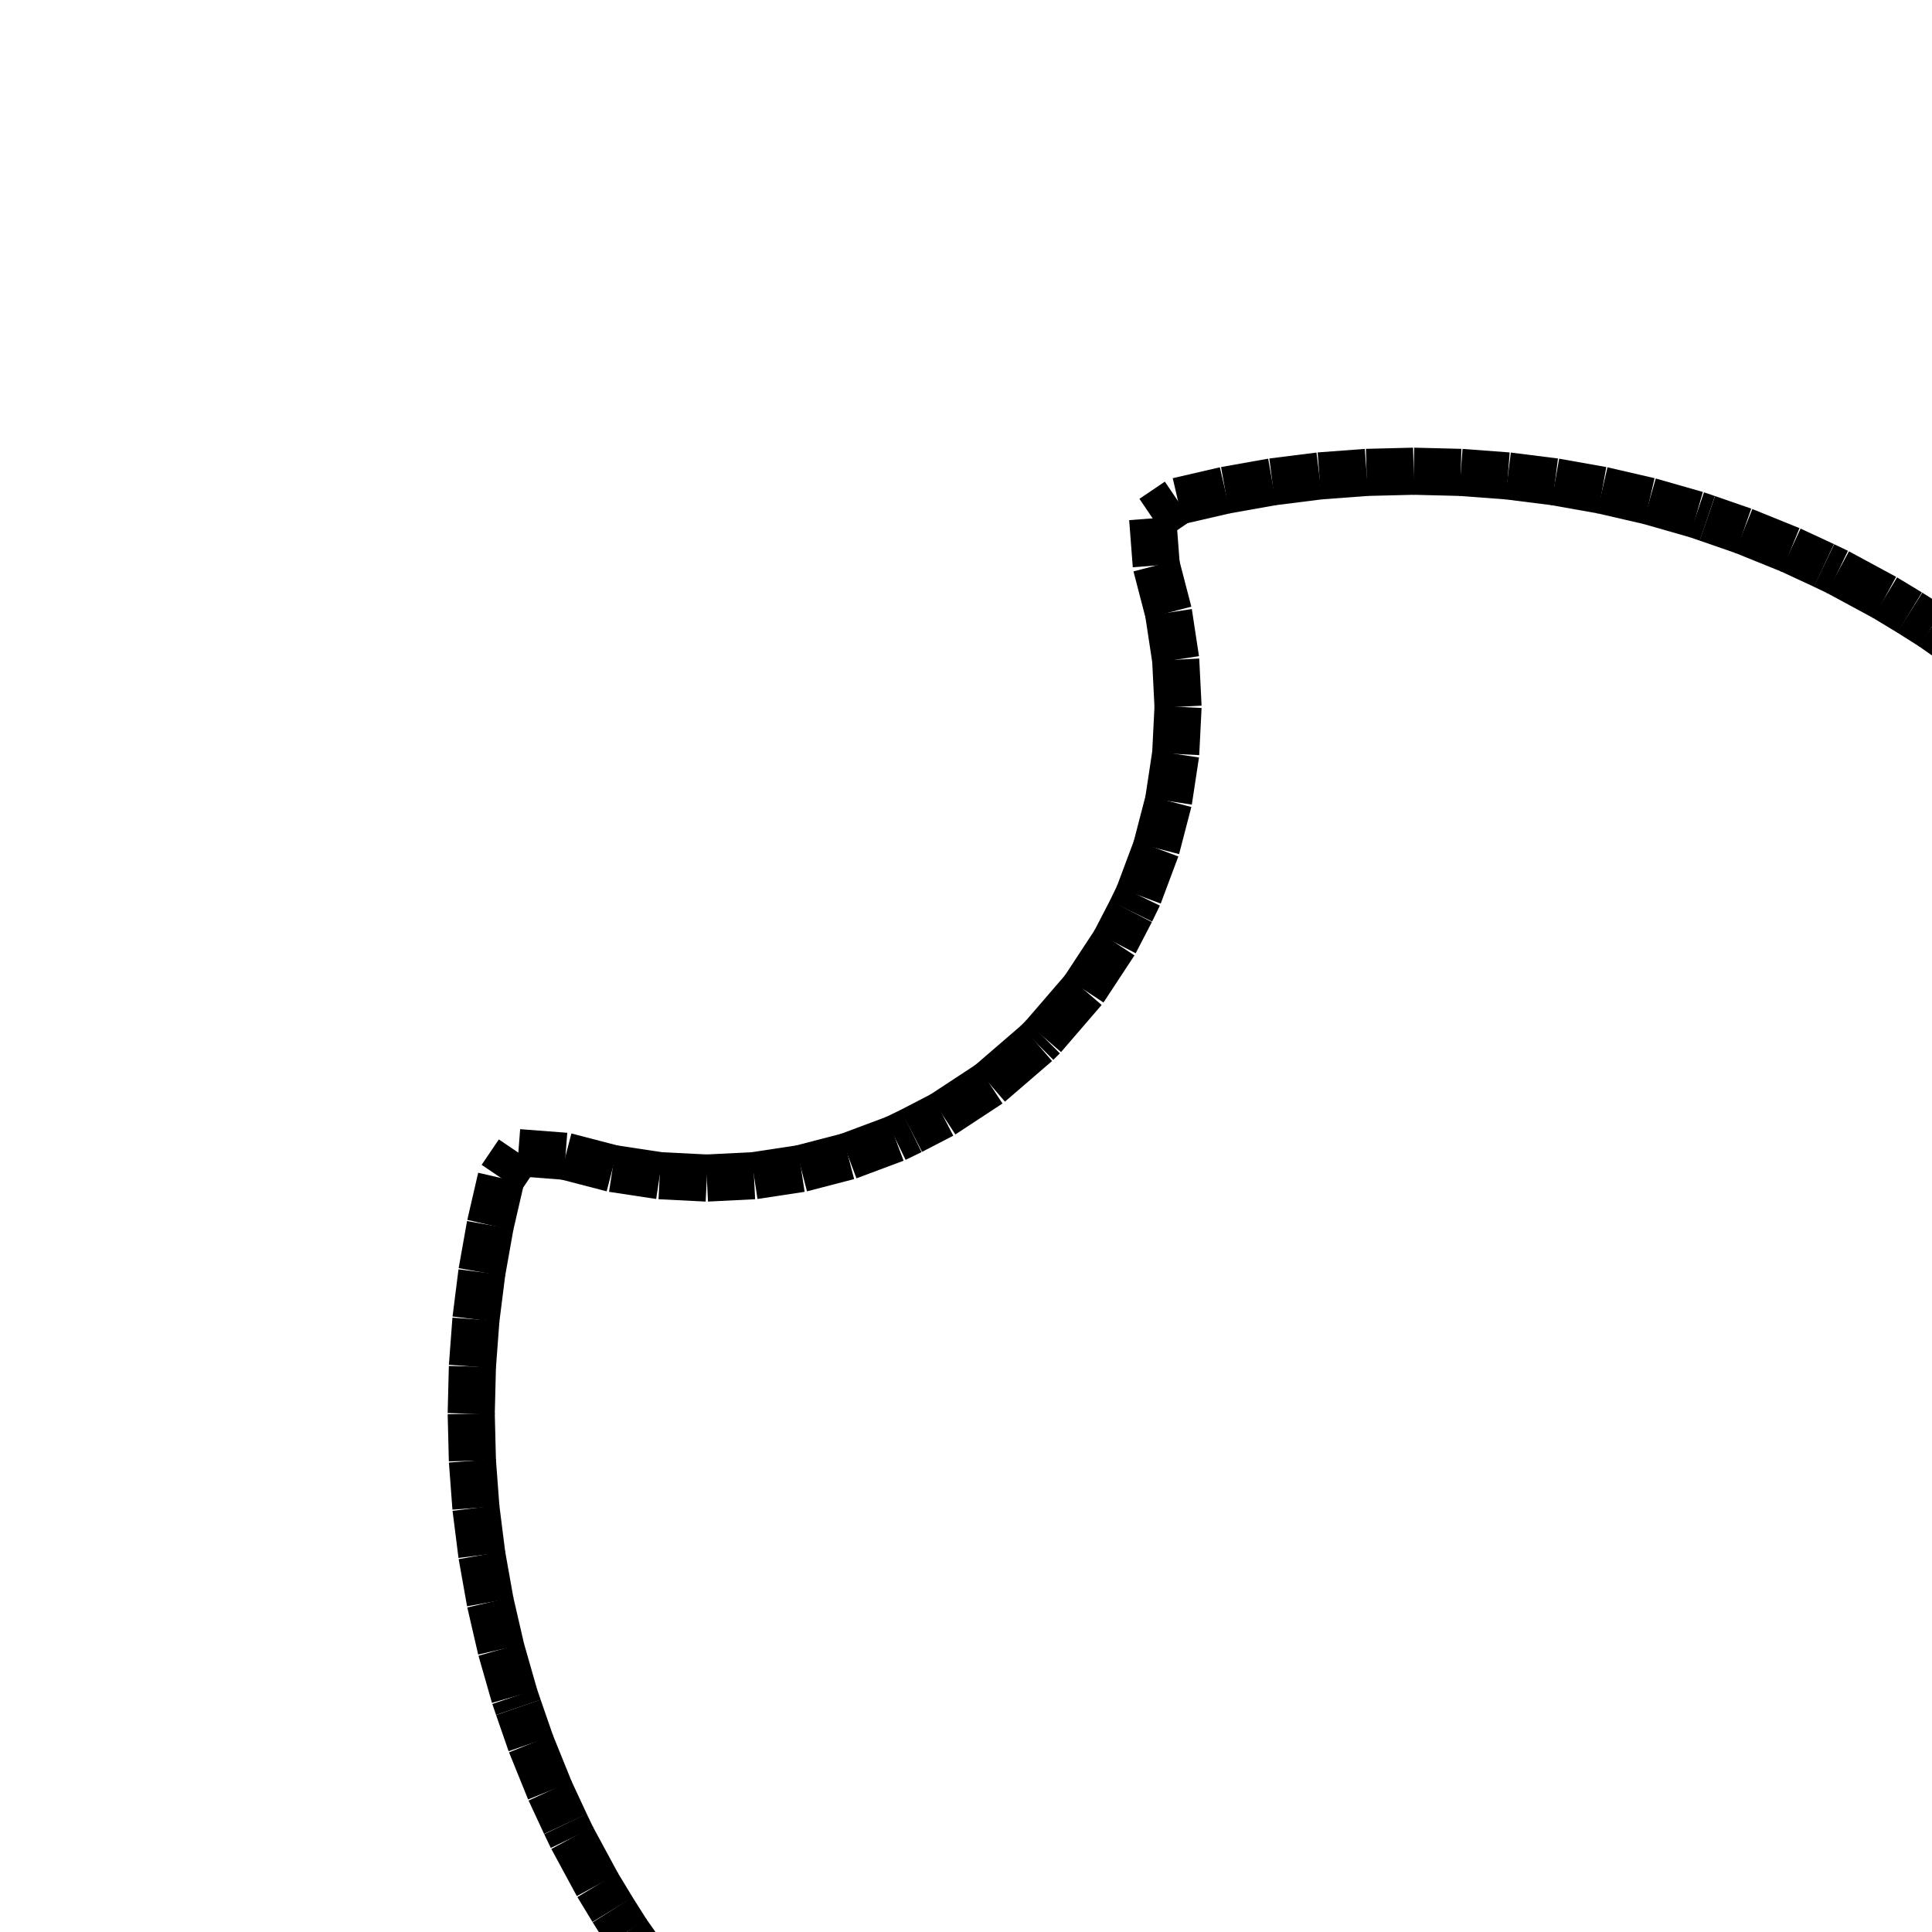
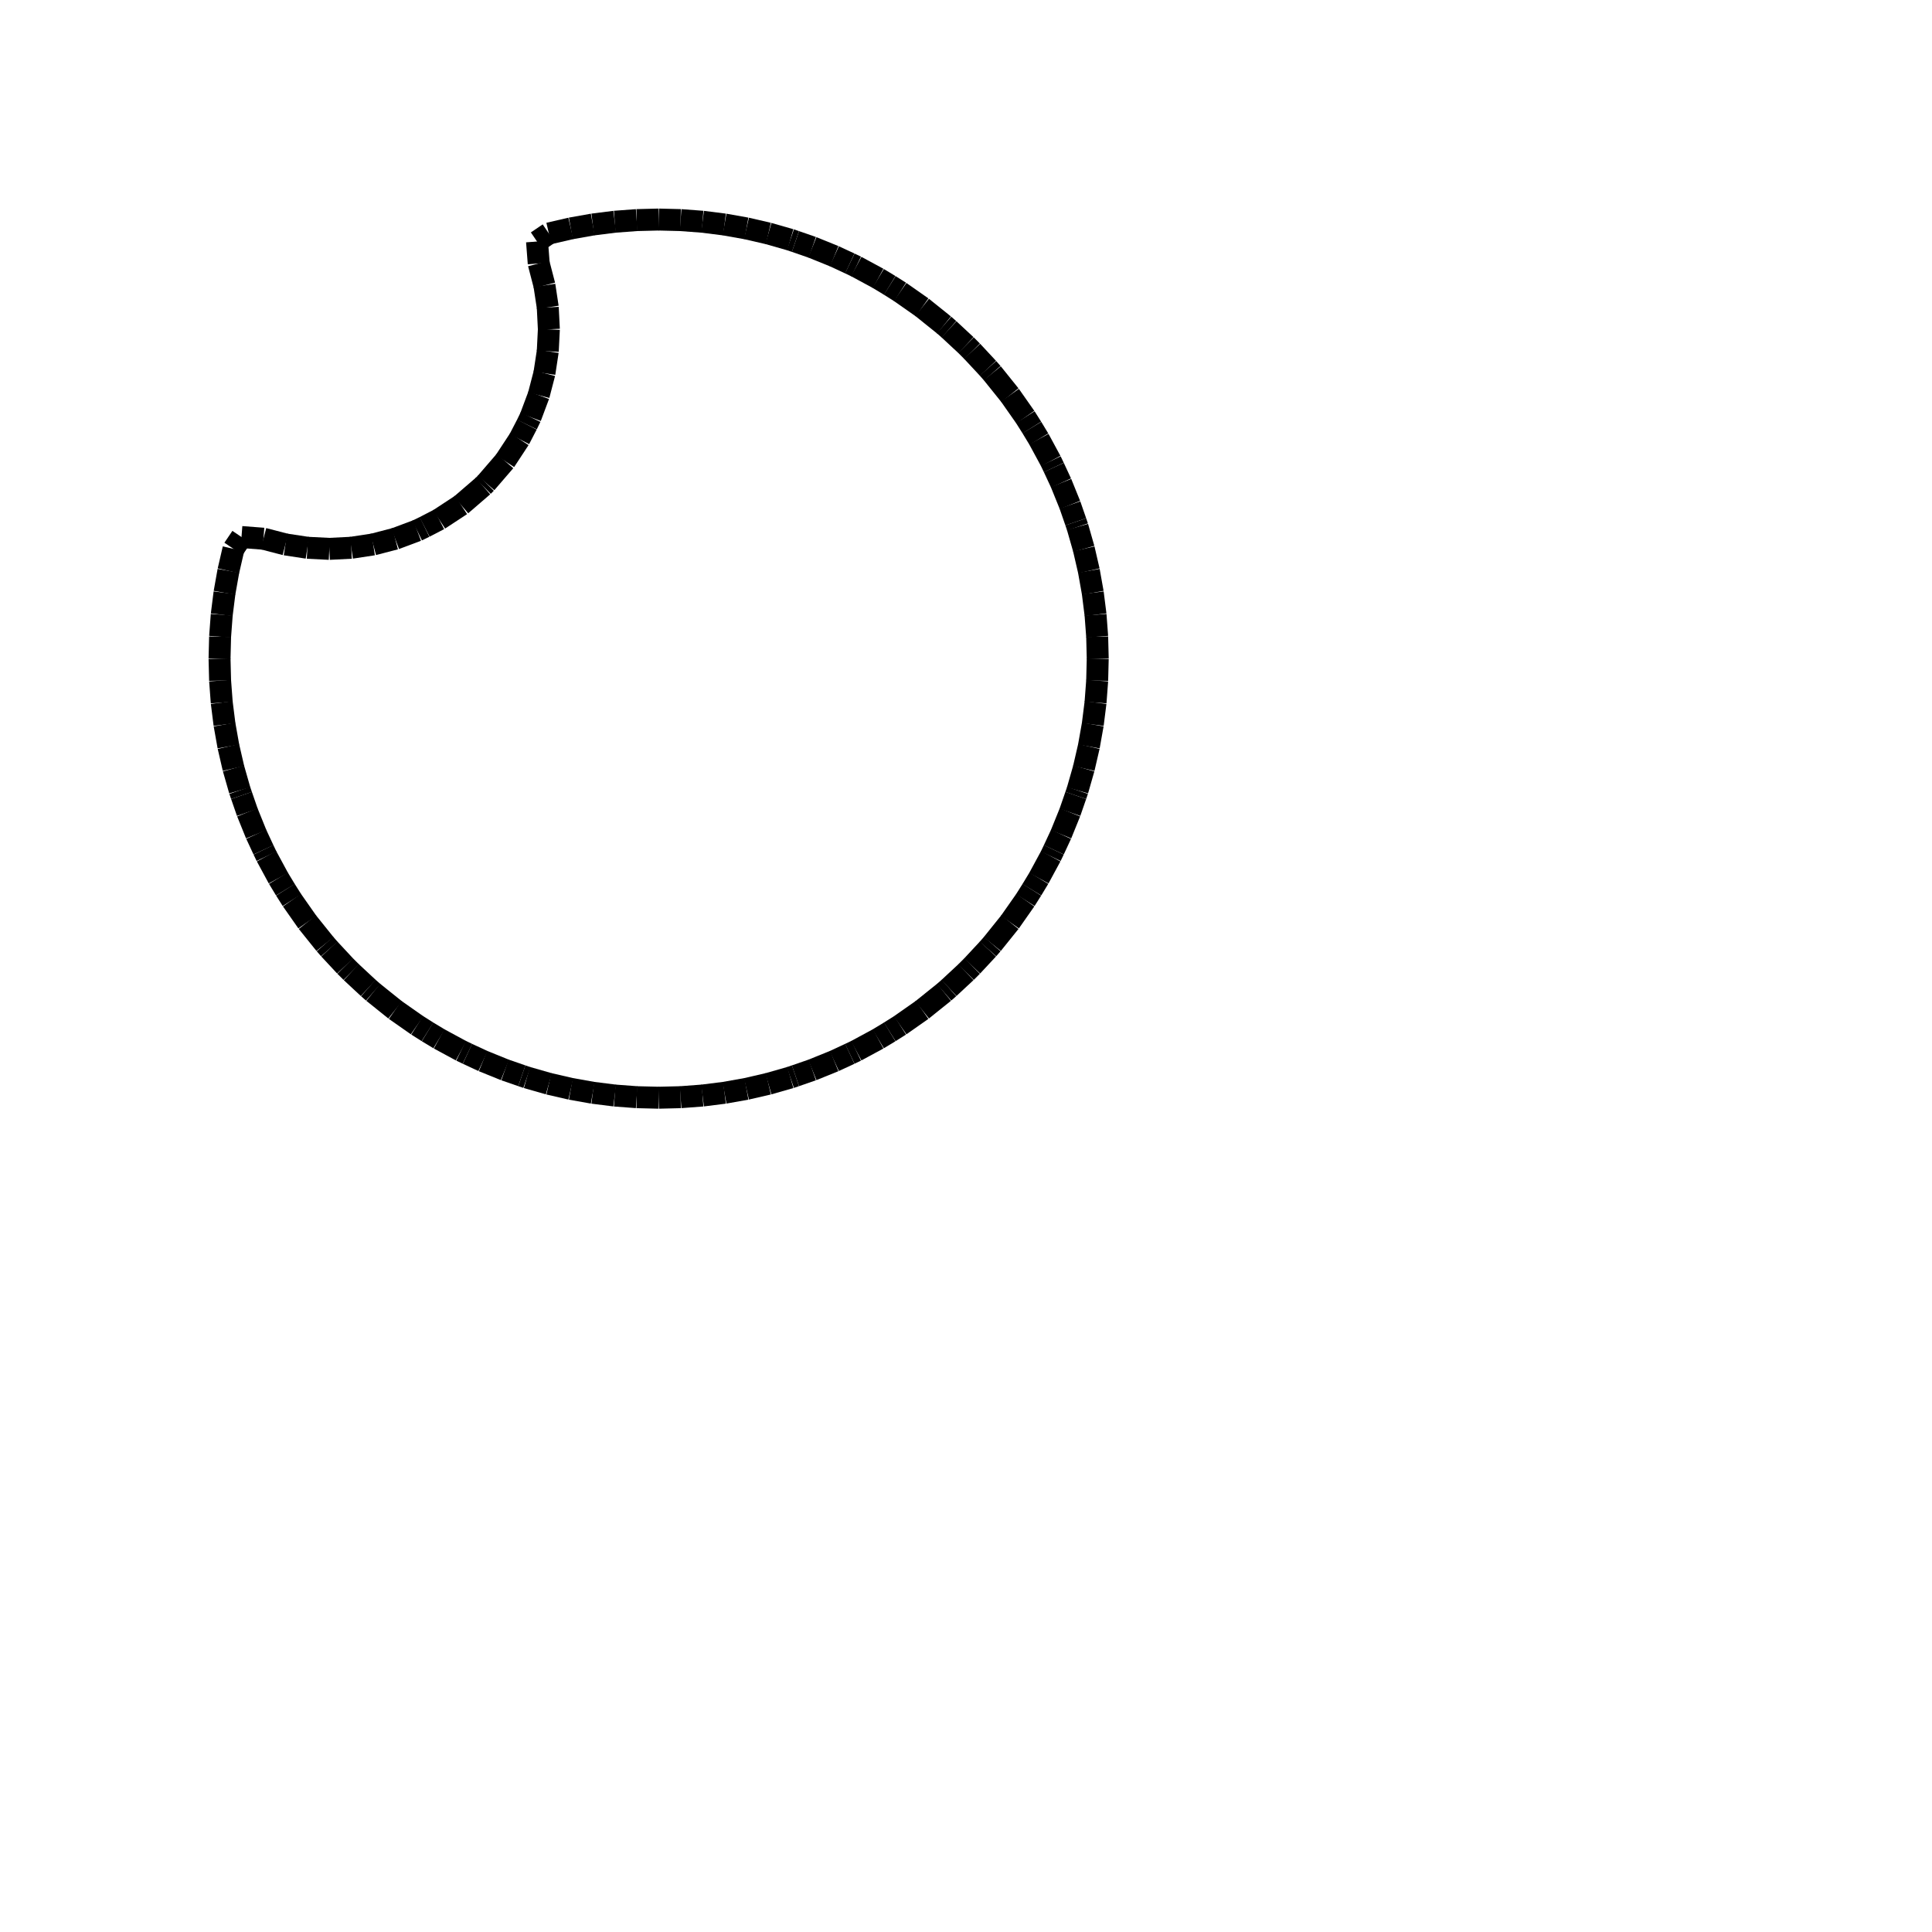
- <svg xmlns="http://www.w3.org/2000/svg" viewbox="0 0 88 88">
+ <svg xmlns="http://www.w3.org/2000/svg" viewBox="0 0 88 88">
  <line x1="24.461" y1="11" x2="25" y2="10.635" style="fill:none; stroke:black; stroke-width:1" />
  <line x1="25" y1="10.635" x2="26" y2="10.404" style="fill:none; stroke:black; stroke-width:1" />
  <line x1="26" y1="10.404" x2="27" y2="10.226" style="fill:none; stroke:black; stroke-width:1" />
  <line x1="27" y1="10.226" x2="28" y2="10.1" style="fill:none; stroke:black; stroke-width:1" />
  <line x1="28" y1="10.1" x2="29" y2="10.025" style="fill:none; stroke:black; stroke-width:1" />
  <line x1="29" y1="10.025" x2="30" y2="10" style="fill:none; stroke:black; stroke-width:1" />
  <line x1="30" y1="10" x2="31" y2="10.025" style="fill:none; stroke:black; stroke-width:1" />
  <line x1="31" y1="10.025" x2="32" y2="10.1" style="fill:none; stroke:black; stroke-width:1" />
  <line x1="32" y1="10.1" x2="33" y2="10.226" style="fill:none; stroke:black; stroke-width:1" />
  <line x1="33" y1="10.226" x2="34" y2="10.404" style="fill:none; stroke:black; stroke-width:1" />
  <line x1="34" y1="10.404" x2="35" y2="10.635" style="fill:none; stroke:black; stroke-width:1" />
  <line x1="35" y1="10.635" x2="36" y2="10.921" style="fill:none; stroke:black; stroke-width:1" />
  <line x1="36" y1="10.921" x2="36.232" y2="11" style="fill:none; stroke:black; stroke-width:1" />
  <line x1="24.538" y1="12" x2="24.461" y2="11" style="fill:none; stroke:black; stroke-width:1" />
  <line x1="36.232" y1="11" x2="37" y2="11.266" style="fill:none; stroke:black; stroke-width:1" />
  <line x1="37" y1="11.266" x2="38" y2="11.671" style="fill:none; stroke:black; stroke-width:1" />
  <line x1="38" y1="11.671" x2="38.708" y2="12" style="fill:none; stroke:black; stroke-width:1" />
  <line x1="24.798" y1="13" x2="24.538" y2="12" style="fill:none; stroke:black; stroke-width:1" />
  <line x1="38.708" y1="12" x2="39" y2="12.14" style="fill:none; stroke:black; stroke-width:1" />
  <line x1="39" y1="12.14" x2="40" y2="12.681" style="fill:none; stroke:black; stroke-width:1" />
  <line x1="40" y1="12.681" x2="40.527" y2="13" style="fill:none; stroke:black; stroke-width:1" />
  <line x1="24.95" y1="14" x2="24.798" y2="13" style="fill:none; stroke:black; stroke-width:1" />
  <line x1="40.527" y1="13" x2="41" y2="13.299" style="fill:none; stroke:black; stroke-width:1" />
  <line x1="41" y1="13.299" x2="42" y2="14" style="fill:none; stroke:black; stroke-width:1" />
  <line x1="25" y1="15" x2="24.95" y2="14" style="fill:none; stroke:black; stroke-width:1" />
  <line x1="42" y1="14" x2="43" y2="14.803" style="fill:none; stroke:black; stroke-width:1" />
  <line x1="43" y1="14.803" x2="43.225" y2="15" style="fill:none; stroke:black; stroke-width:1" />
  <line x1="24.95" y1="16" x2="25" y2="15" style="fill:none; stroke:black; stroke-width:1" />
  <line x1="43.225" y1="15" x2="44" y2="15.721" style="fill:none; stroke:black; stroke-width:1" />
  <line x1="44" y1="15.721" x2="44.279" y2="16" style="fill:none; stroke:black; stroke-width:1" />
  <line x1="24.798" y1="17" x2="24.95" y2="16" style="fill:none; stroke:black; stroke-width:1" />
  <line x1="44.279" y1="16" x2="45" y2="16.775" style="fill:none; stroke:black; stroke-width:1" />
  <line x1="45" y1="16.775" x2="45.197" y2="17" style="fill:none; stroke:black; stroke-width:1" />
  <line x1="24.538" y1="18" x2="24.798" y2="17" style="fill:none; stroke:black; stroke-width:1" />
  <line x1="45.197" y1="17" x2="46" y2="18" style="fill:none; stroke:black; stroke-width:1" />
  <line x1="24.164" y1="19" x2="24.538" y2="18" style="fill:none; stroke:black; stroke-width:1" />
  <line x1="46" y1="18" x2="46.701" y2="19" style="fill:none; stroke:black; stroke-width:1" />
  <line x1="23.657" y1="20" x2="24" y2="19.338" style="fill:none; stroke:black; stroke-width:1" />
  <line x1="24" y1="19.338" x2="24.164" y2="19" style="fill:none; stroke:black; stroke-width:1" />
  <line x1="46.701" y1="19" x2="47" y2="19.473" style="fill:none; stroke:black; stroke-width:1" />
  <line x1="47" y1="19.473" x2="47.319" y2="20" style="fill:none; stroke:black; stroke-width:1" />
  <line x1="23" y1="21" x2="23.657" y2="20" style="fill:none; stroke:black; stroke-width:1" />
  <line x1="47.319" y1="20" x2="47.86" y2="21" style="fill:none; stroke:black; stroke-width:1" />
  <line x1="22.138" y1="22" x2="23" y2="21" style="fill:none; stroke:black; stroke-width:1" />
  <line x1="47.86" y1="21" x2="48" y2="21.292" style="fill:none; stroke:black; stroke-width:1" />
  <line x1="48" y1="21.292" x2="48.329" y2="22" style="fill:none; stroke:black; stroke-width:1" />
  <line x1="21" y1="23" x2="22" y2="22.138" style="fill:none; stroke:black; stroke-width:1" />
  <line x1="22" y1="22.138" x2="22.138" y2="22" style="fill:none; stroke:black; stroke-width:1" />
  <line x1="48.329" y1="22" x2="48.734" y2="23" style="fill:none; stroke:black; stroke-width:1" />
  <line x1="19.338" y1="24" x2="20" y2="23.657" style="fill:none; stroke:black; stroke-width:1" />
  <line x1="20" y1="23.657" x2="21" y2="23" style="fill:none; stroke:black; stroke-width:1" />
  <line x1="48.734" y1="23" x2="49" y2="23.768" style="fill:none; stroke:black; stroke-width:1" />
  <line x1="49" y1="23.768" x2="49.079" y2="24" style="fill:none; stroke:black; stroke-width:1" />
  <line x1="10.635" y1="25" x2="11" y2="24.461" style="fill:none; stroke:black; stroke-width:1" />
  <line x1="11" y1="24.461" x2="12" y2="24.538" style="fill:none; stroke:black; stroke-width:1" />
  <line x1="12" y1="24.538" x2="13" y2="24.798" style="fill:none; stroke:black; stroke-width:1" />
  <line x1="13" y1="24.798" x2="14" y2="24.95" style="fill:none; stroke:black; stroke-width:1" />
  <line x1="14" y1="24.95" x2="15" y2="25" style="fill:none; stroke:black; stroke-width:1" />
  <line x1="15" y1="25" x2="16" y2="24.95" style="fill:none; stroke:black; stroke-width:1" />
  <line x1="16" y1="24.95" x2="17" y2="24.798" style="fill:none; stroke:black; stroke-width:1" />
  <line x1="17" y1="24.798" x2="18" y2="24.538" style="fill:none; stroke:black; stroke-width:1" />
  <line x1="18" y1="24.538" x2="19" y2="24.164" style="fill:none; stroke:black; stroke-width:1" />
  <line x1="19" y1="24.164" x2="19.338" y2="24" style="fill:none; stroke:black; stroke-width:1" />
  <line x1="49.079" y1="24" x2="49.365" y2="25" style="fill:none; stroke:black; stroke-width:1" />
  <line x1="10.404" y1="26" x2="10.635" y2="25" style="fill:none; stroke:black; stroke-width:1" />
  <line x1="49.365" y1="25" x2="49.596" y2="26" style="fill:none; stroke:black; stroke-width:1" />
  <line x1="10.226" y1="27" x2="10.404" y2="26" style="fill:none; stroke:black; stroke-width:1" />
  <line x1="49.596" y1="26" x2="49.774" y2="27" style="fill:none; stroke:black; stroke-width:1" />
  <line x1="10.1" y1="28" x2="10.226" y2="27" style="fill:none; stroke:black; stroke-width:1" />
  <line x1="49.774" y1="27" x2="49.9" y2="28" style="fill:none; stroke:black; stroke-width:1" />
  <line x1="10.025" y1="29" x2="10.1" y2="28" style="fill:none; stroke:black; stroke-width:1" />
  <line x1="49.9" y1="28" x2="49.975" y2="29" style="fill:none; stroke:black; stroke-width:1" />
  <line x1="10" y1="30" x2="10.025" y2="29" style="fill:none; stroke:black; stroke-width:1" />
  <line x1="49.975" y1="29" x2="50" y2="30" style="fill:none; stroke:black; stroke-width:1" />
  <line x1="10.025" y1="31" x2="10" y2="30" style="fill:none; stroke:black; stroke-width:1" />
  <line x1="50" y1="30" x2="49.975" y2="31" style="fill:none; stroke:black; stroke-width:1" />
  <line x1="10.1" y1="32" x2="10.025" y2="31" style="fill:none; stroke:black; stroke-width:1" />
  <line x1="49.975" y1="31" x2="49.9" y2="32" style="fill:none; stroke:black; stroke-width:1" />
  <line x1="10.226" y1="33" x2="10.1" y2="32" style="fill:none; stroke:black; stroke-width:1" />
  <line x1="49.9" y1="32" x2="49.774" y2="33" style="fill:none; stroke:black; stroke-width:1" />
  <line x1="10.404" y1="34" x2="10.226" y2="33" style="fill:none; stroke:black; stroke-width:1" />
  <line x1="49.774" y1="33" x2="49.596" y2="34" style="fill:none; stroke:black; stroke-width:1" />
  <line x1="10.635" y1="35" x2="10.404" y2="34" style="fill:none; stroke:black; stroke-width:1" />
  <line x1="49.596" y1="34" x2="49.365" y2="35" style="fill:none; stroke:black; stroke-width:1" />
  <line x1="10.921" y1="36" x2="10.635" y2="35" style="fill:none; stroke:black; stroke-width:1" />
  <line x1="49.365" y1="35" x2="49.079" y2="36" style="fill:none; stroke:black; stroke-width:1" />
  <line x1="11" y1="36.232" x2="10.921" y2="36" style="fill:none; stroke:black; stroke-width:1" />
  <line x1="11.266" y1="37" x2="11" y2="36.232" style="fill:none; stroke:black; stroke-width:1" />
  <line x1="49" y1="36.232" x2="48.734" y2="37" style="fill:none; stroke:black; stroke-width:1" />
  <line x1="49.079" y1="36" x2="49" y2="36.232" style="fill:none; stroke:black; stroke-width:1" />
  <line x1="11.671" y1="38" x2="11.266" y2="37" style="fill:none; stroke:black; stroke-width:1" />
  <line x1="48.734" y1="37" x2="48.329" y2="38" style="fill:none; stroke:black; stroke-width:1" />
  <line x1="12" y1="38.708" x2="11.671" y2="38" style="fill:none; stroke:black; stroke-width:1" />
  <line x1="12.14" y1="39" x2="12" y2="38.708" style="fill:none; stroke:black; stroke-width:1" />
  <line x1="48" y1="38.708" x2="47.86" y2="39" style="fill:none; stroke:black; stroke-width:1" />
  <line x1="48.329" y1="38" x2="48" y2="38.708" style="fill:none; stroke:black; stroke-width:1" />
  <line x1="12.681" y1="40" x2="12.14" y2="39" style="fill:none; stroke:black; stroke-width:1" />
  <line x1="47.86" y1="39" x2="47.319" y2="40" style="fill:none; stroke:black; stroke-width:1" />
  <line x1="13" y1="40.527" x2="12.681" y2="40" style="fill:none; stroke:black; stroke-width:1" />
  <line x1="13.299" y1="41" x2="13" y2="40.527" style="fill:none; stroke:black; stroke-width:1" />
  <line x1="47" y1="40.527" x2="46.701" y2="41" style="fill:none; stroke:black; stroke-width:1" />
  <line x1="47.319" y1="40" x2="47" y2="40.527" style="fill:none; stroke:black; stroke-width:1" />
  <line x1="14" y1="42" x2="13.299" y2="41" style="fill:none; stroke:black; stroke-width:1" />
  <line x1="46.701" y1="41" x2="46" y2="42" style="fill:none; stroke:black; stroke-width:1" />
  <line x1="14.803" y1="43" x2="14" y2="42" style="fill:none; stroke:black; stroke-width:1" />
  <line x1="46" y1="42" x2="45.197" y2="43" style="fill:none; stroke:black; stroke-width:1" />
  <line x1="15" y1="43.225" x2="14.803" y2="43" style="fill:none; stroke:black; stroke-width:1" />
  <line x1="15.721" y1="44" x2="15" y2="43.225" style="fill:none; stroke:black; stroke-width:1" />
  <line x1="45" y1="43.225" x2="44.279" y2="44" style="fill:none; stroke:black; stroke-width:1" />
  <line x1="45.197" y1="43" x2="45" y2="43.225" style="fill:none; stroke:black; stroke-width:1" />
  <line x1="16" y1="44.279" x2="15.721" y2="44" style="fill:none; stroke:black; stroke-width:1" />
  <line x1="16.775" y1="45" x2="16" y2="44.279" style="fill:none; stroke:black; stroke-width:1" />
  <line x1="44" y1="44.279" x2="43.225" y2="45" style="fill:none; stroke:black; stroke-width:1" />
  <line x1="44.279" y1="44" x2="44" y2="44.279" style="fill:none; stroke:black; stroke-width:1" />
  <line x1="17" y1="45.197" x2="16.775" y2="45" style="fill:none; stroke:black; stroke-width:1" />
  <line x1="18" y1="46" x2="17" y2="45.197" style="fill:none; stroke:black; stroke-width:1" />
  <line x1="43" y1="45.197" x2="42" y2="46" style="fill:none; stroke:black; stroke-width:1" />
  <line x1="43.225" y1="45" x2="43" y2="45.197" style="fill:none; stroke:black; stroke-width:1" />
  <line x1="19" y1="46.701" x2="18" y2="46" style="fill:none; stroke:black; stroke-width:1" />
  <line x1="19.473" y1="47" x2="19" y2="46.701" style="fill:none; stroke:black; stroke-width:1" />
  <line x1="41" y1="46.701" x2="40.527" y2="47" style="fill:none; stroke:black; stroke-width:1" />
  <line x1="42" y1="46" x2="41" y2="46.701" style="fill:none; stroke:black; stroke-width:1" />
  <line x1="20" y1="47.319" x2="19.473" y2="47" style="fill:none; stroke:black; stroke-width:1" />
  <line x1="21" y1="47.86" x2="20" y2="47.319" style="fill:none; stroke:black; stroke-width:1" />
  <line x1="21.292" y1="48" x2="21" y2="47.86" style="fill:none; stroke:black; stroke-width:1" />
  <line x1="39" y1="47.86" x2="38.708" y2="48" style="fill:none; stroke:black; stroke-width:1" />
  <line x1="40" y1="47.319" x2="39" y2="47.86" style="fill:none; stroke:black; stroke-width:1" />
  <line x1="40.527" y1="47" x2="40" y2="47.319" style="fill:none; stroke:black; stroke-width:1" />
  <line x1="22" y1="48.329" x2="21.292" y2="48" style="fill:none; stroke:black; stroke-width:1" />
  <line x1="23" y1="48.734" x2="22" y2="48.329" style="fill:none; stroke:black; stroke-width:1" />
  <line x1="23.768" y1="49" x2="23" y2="48.734" style="fill:none; stroke:black; stroke-width:1" />
  <line x1="37" y1="48.734" x2="36.232" y2="49" style="fill:none; stroke:black; stroke-width:1" />
  <line x1="38" y1="48.329" x2="37" y2="48.734" style="fill:none; stroke:black; stroke-width:1" />
  <line x1="38.708" y1="48" x2="38" y2="48.329" style="fill:none; stroke:black; stroke-width:1" />
  <line x1="24" y1="49.079" x2="23.768" y2="49" style="fill:none; stroke:black; stroke-width:1" />
  <line x1="25" y1="49.365" x2="24" y2="49.079" style="fill:none; stroke:black; stroke-width:1" />
  <line x1="26" y1="49.596" x2="25" y2="49.365" style="fill:none; stroke:black; stroke-width:1" />
  <line x1="27" y1="49.774" x2="26" y2="49.596" style="fill:none; stroke:black; stroke-width:1" />
  <line x1="28" y1="49.9" x2="27" y2="49.774" style="fill:none; stroke:black; stroke-width:1" />
  <line x1="29" y1="49.975" x2="28" y2="49.9" style="fill:none; stroke:black; stroke-width:1" />
  <line x1="30" y1="50" x2="29" y2="49.975" style="fill:none; stroke:black; stroke-width:1" />
  <line x1="31" y1="49.975" x2="30" y2="50" style="fill:none; stroke:black; stroke-width:1" />
  <line x1="32" y1="49.9" x2="31" y2="49.975" style="fill:none; stroke:black; stroke-width:1" />
  <line x1="33" y1="49.774" x2="32" y2="49.9" style="fill:none; stroke:black; stroke-width:1" />
  <line x1="34" y1="49.596" x2="33" y2="49.774" style="fill:none; stroke:black; stroke-width:1" />
  <line x1="35" y1="49.365" x2="34" y2="49.596" style="fill:none; stroke:black; stroke-width:1" />
  <line x1="36" y1="49.079" x2="35" y2="49.365" style="fill:none; stroke:black; stroke-width:1" />
  <line x1="36.232" y1="49" x2="36" y2="49.079" style="fill:none; stroke:black; stroke-width:1" />
</svg>
